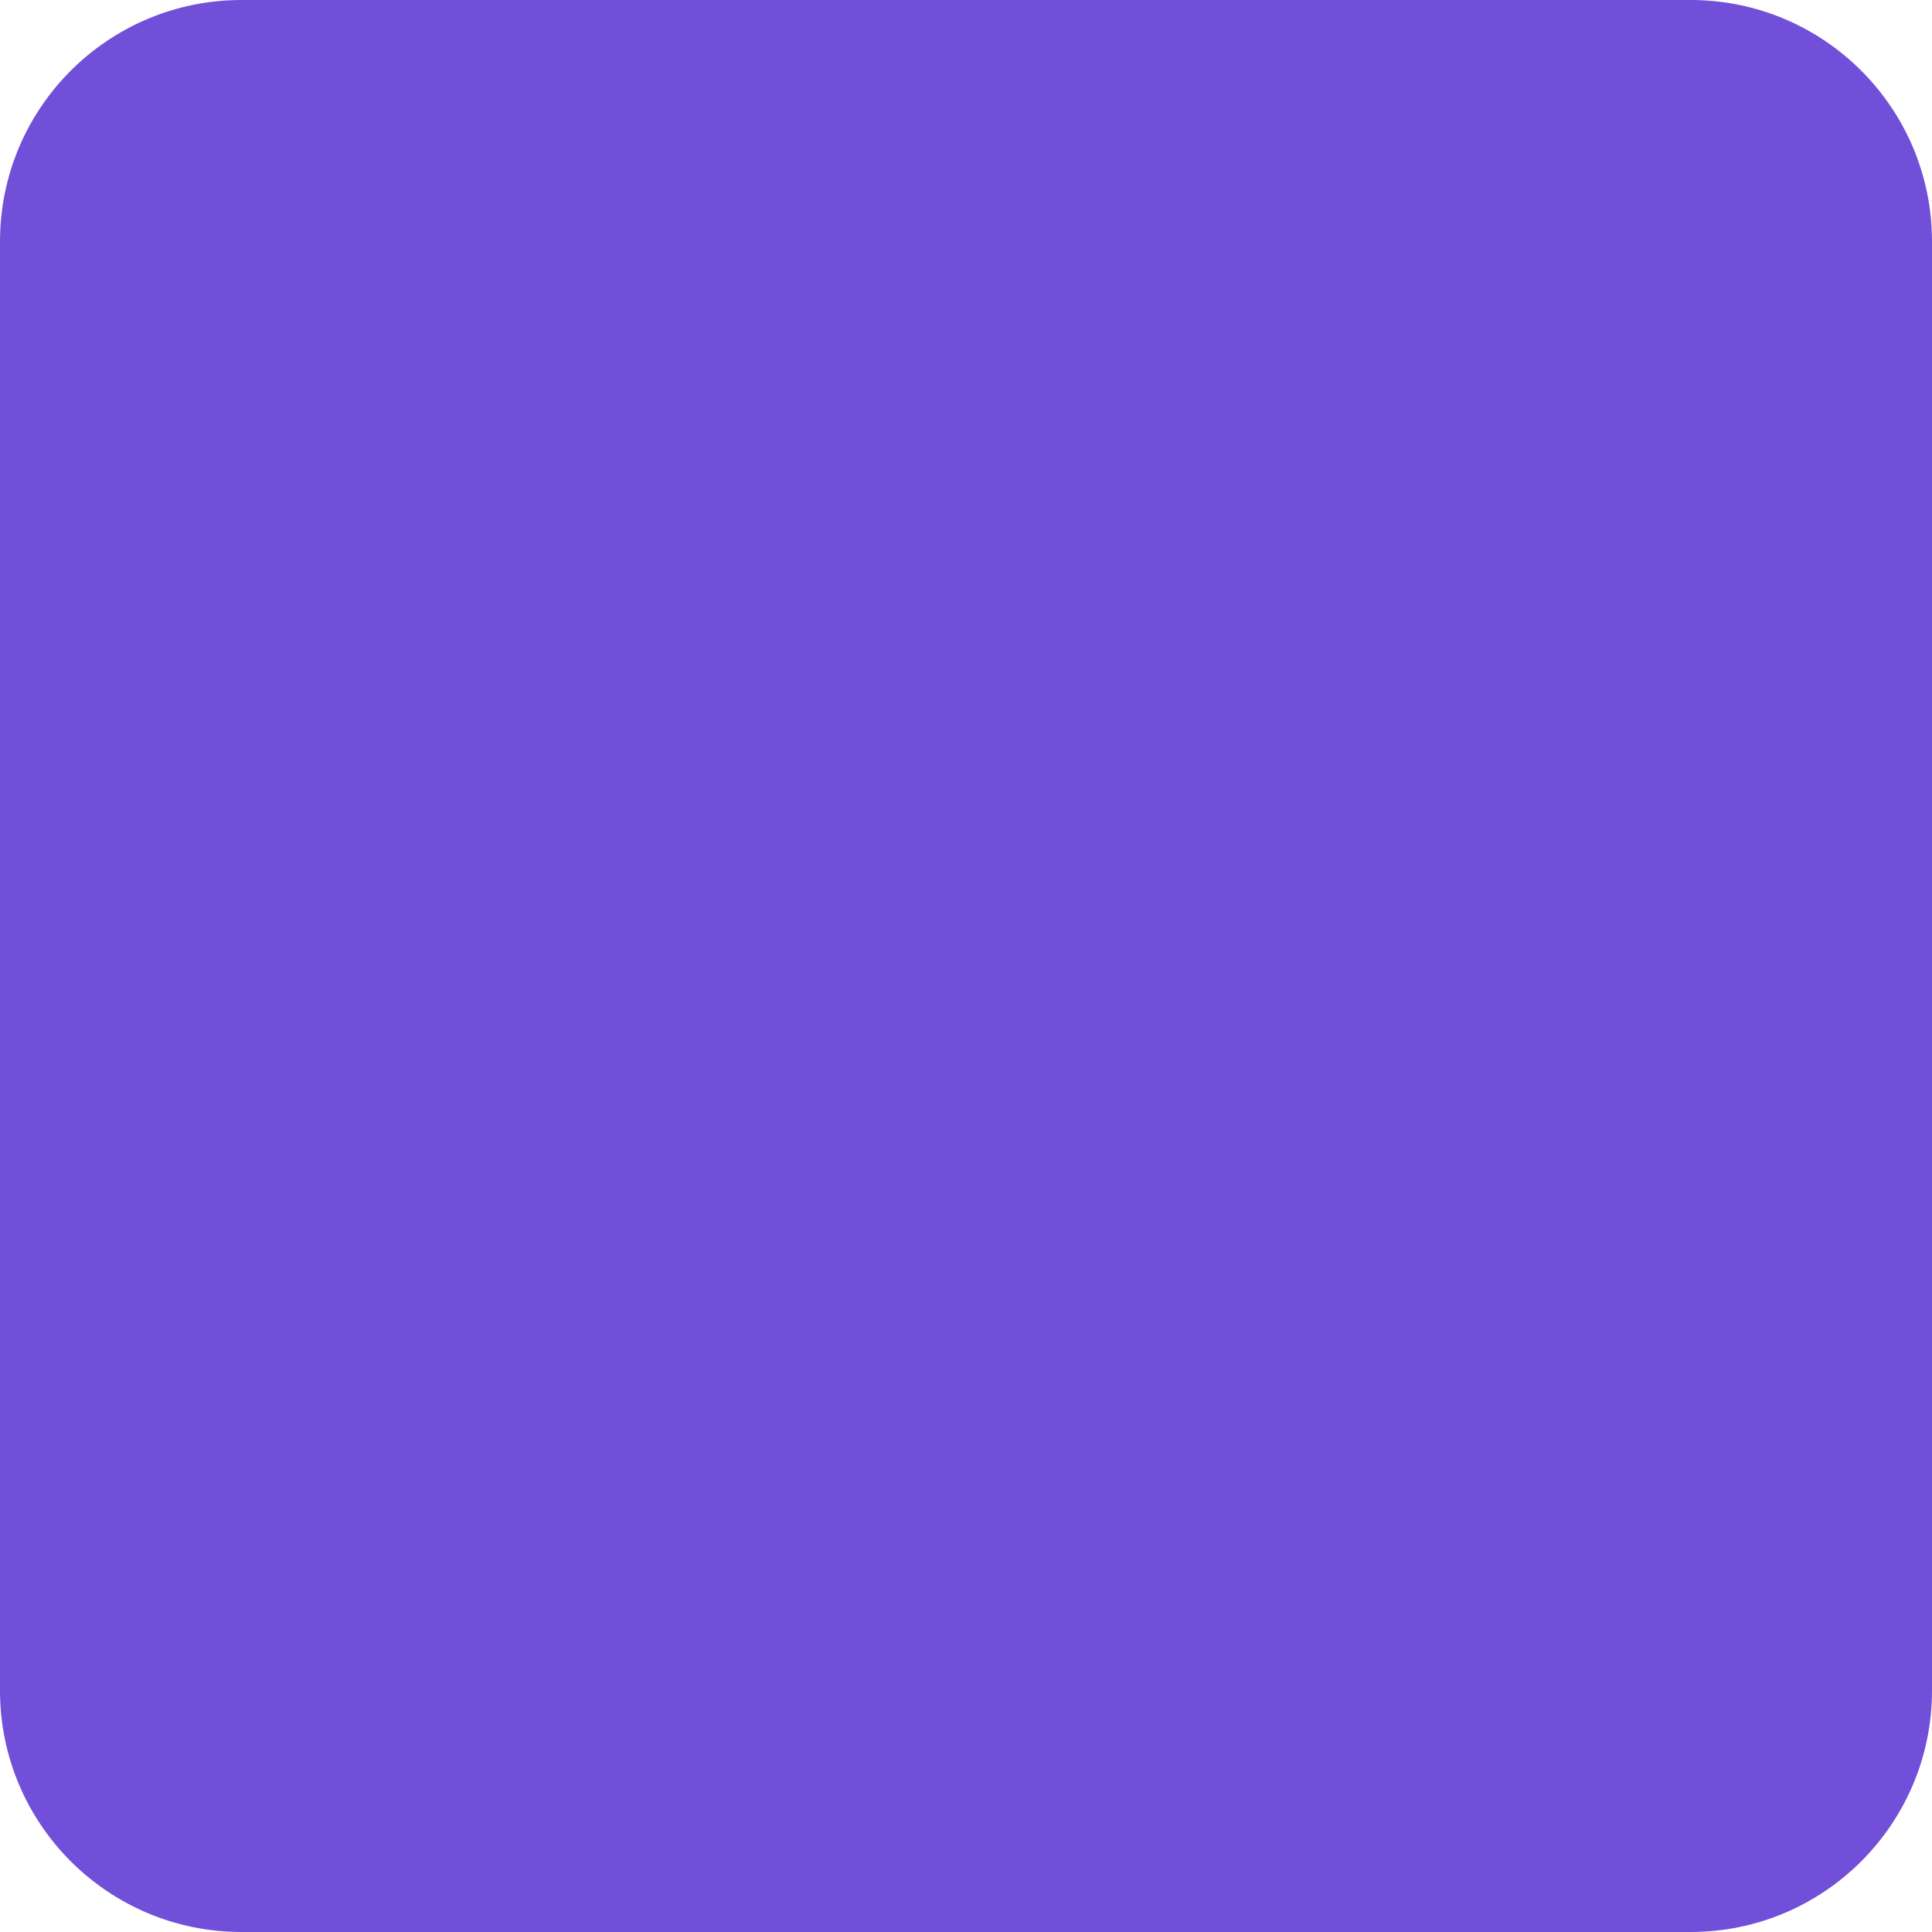
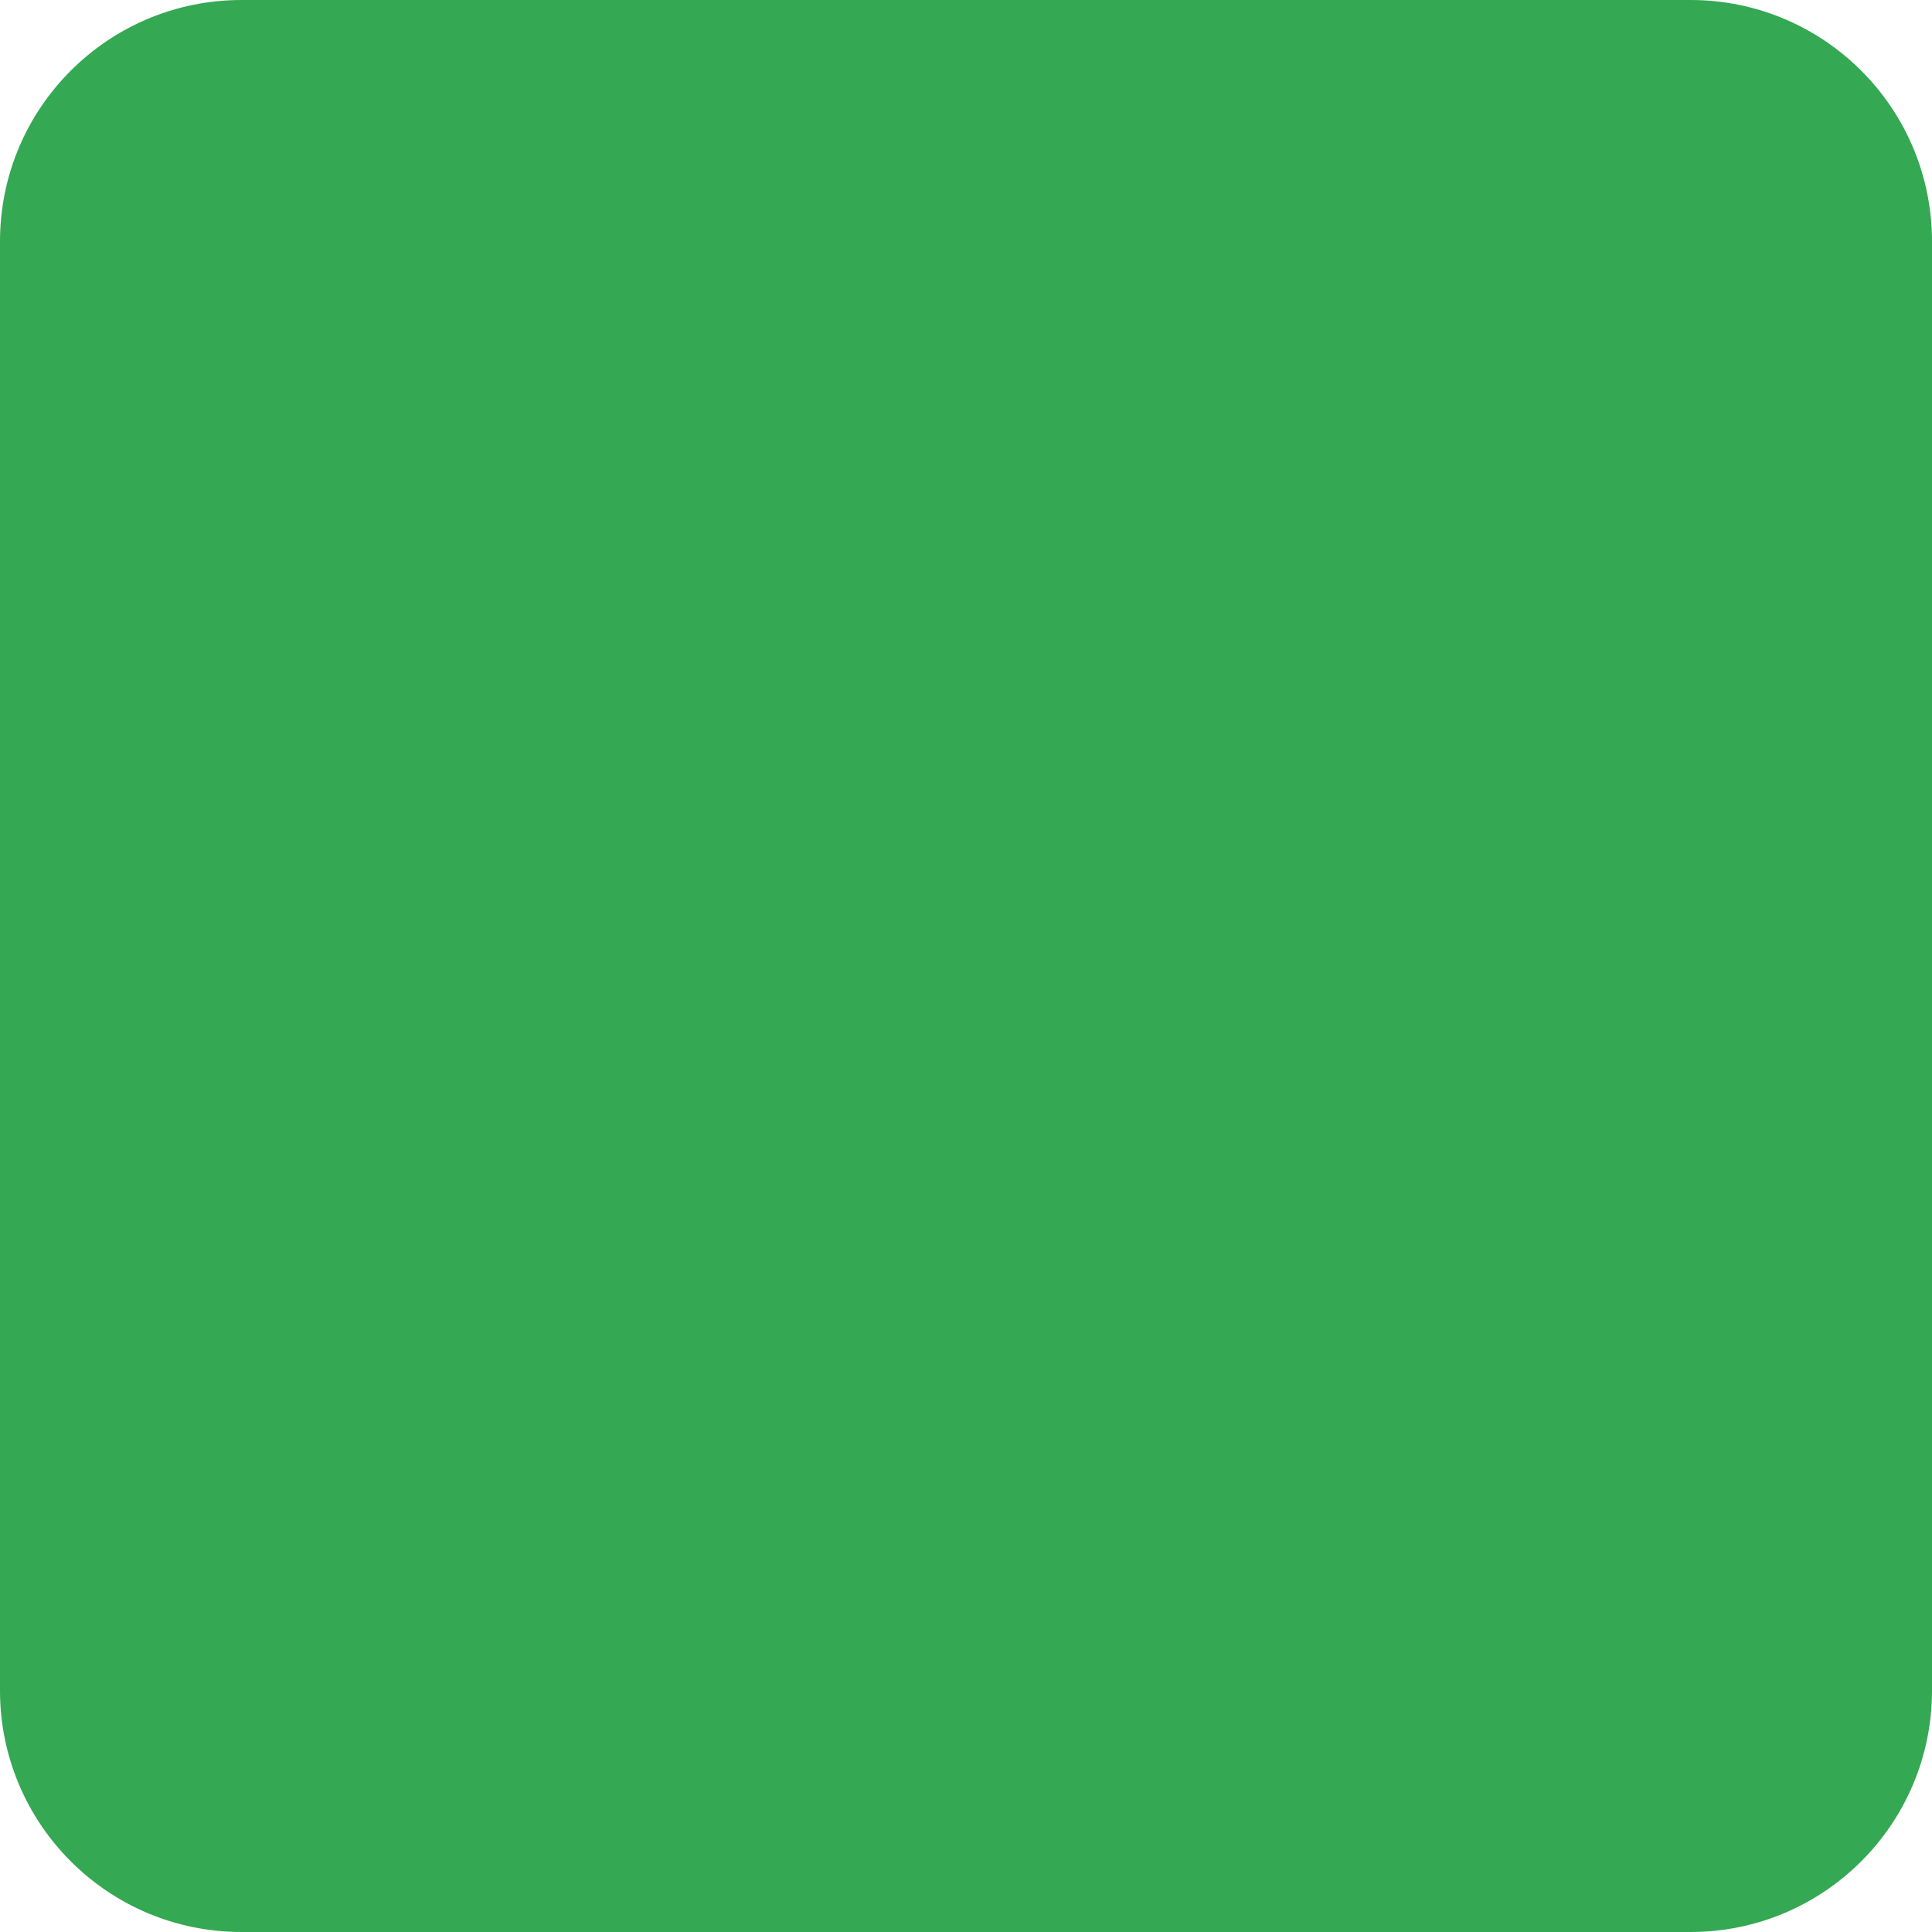
<svg xmlns="http://www.w3.org/2000/svg" width="16" height="16" viewBox="0 0 16 16" fill="none">
-   <path d="M0 2C0 0.895 0.895 0 2 0H14C15.105 0 16 0.895 16 2V14C16 15.105 15.105 16 14 16H2C0.895 16 0 15.105 0 14V2Z" fill="#724FD8" />
+   <path d="M0 2C0 0.895 0.895 0 2 0H14C15.105 0 16 0.895 16 2V14C16 15.105 15.105 16 14 16H2C0.895 16 0 15.105 0 14V2Z" fill="#34A853" />
</svg>
